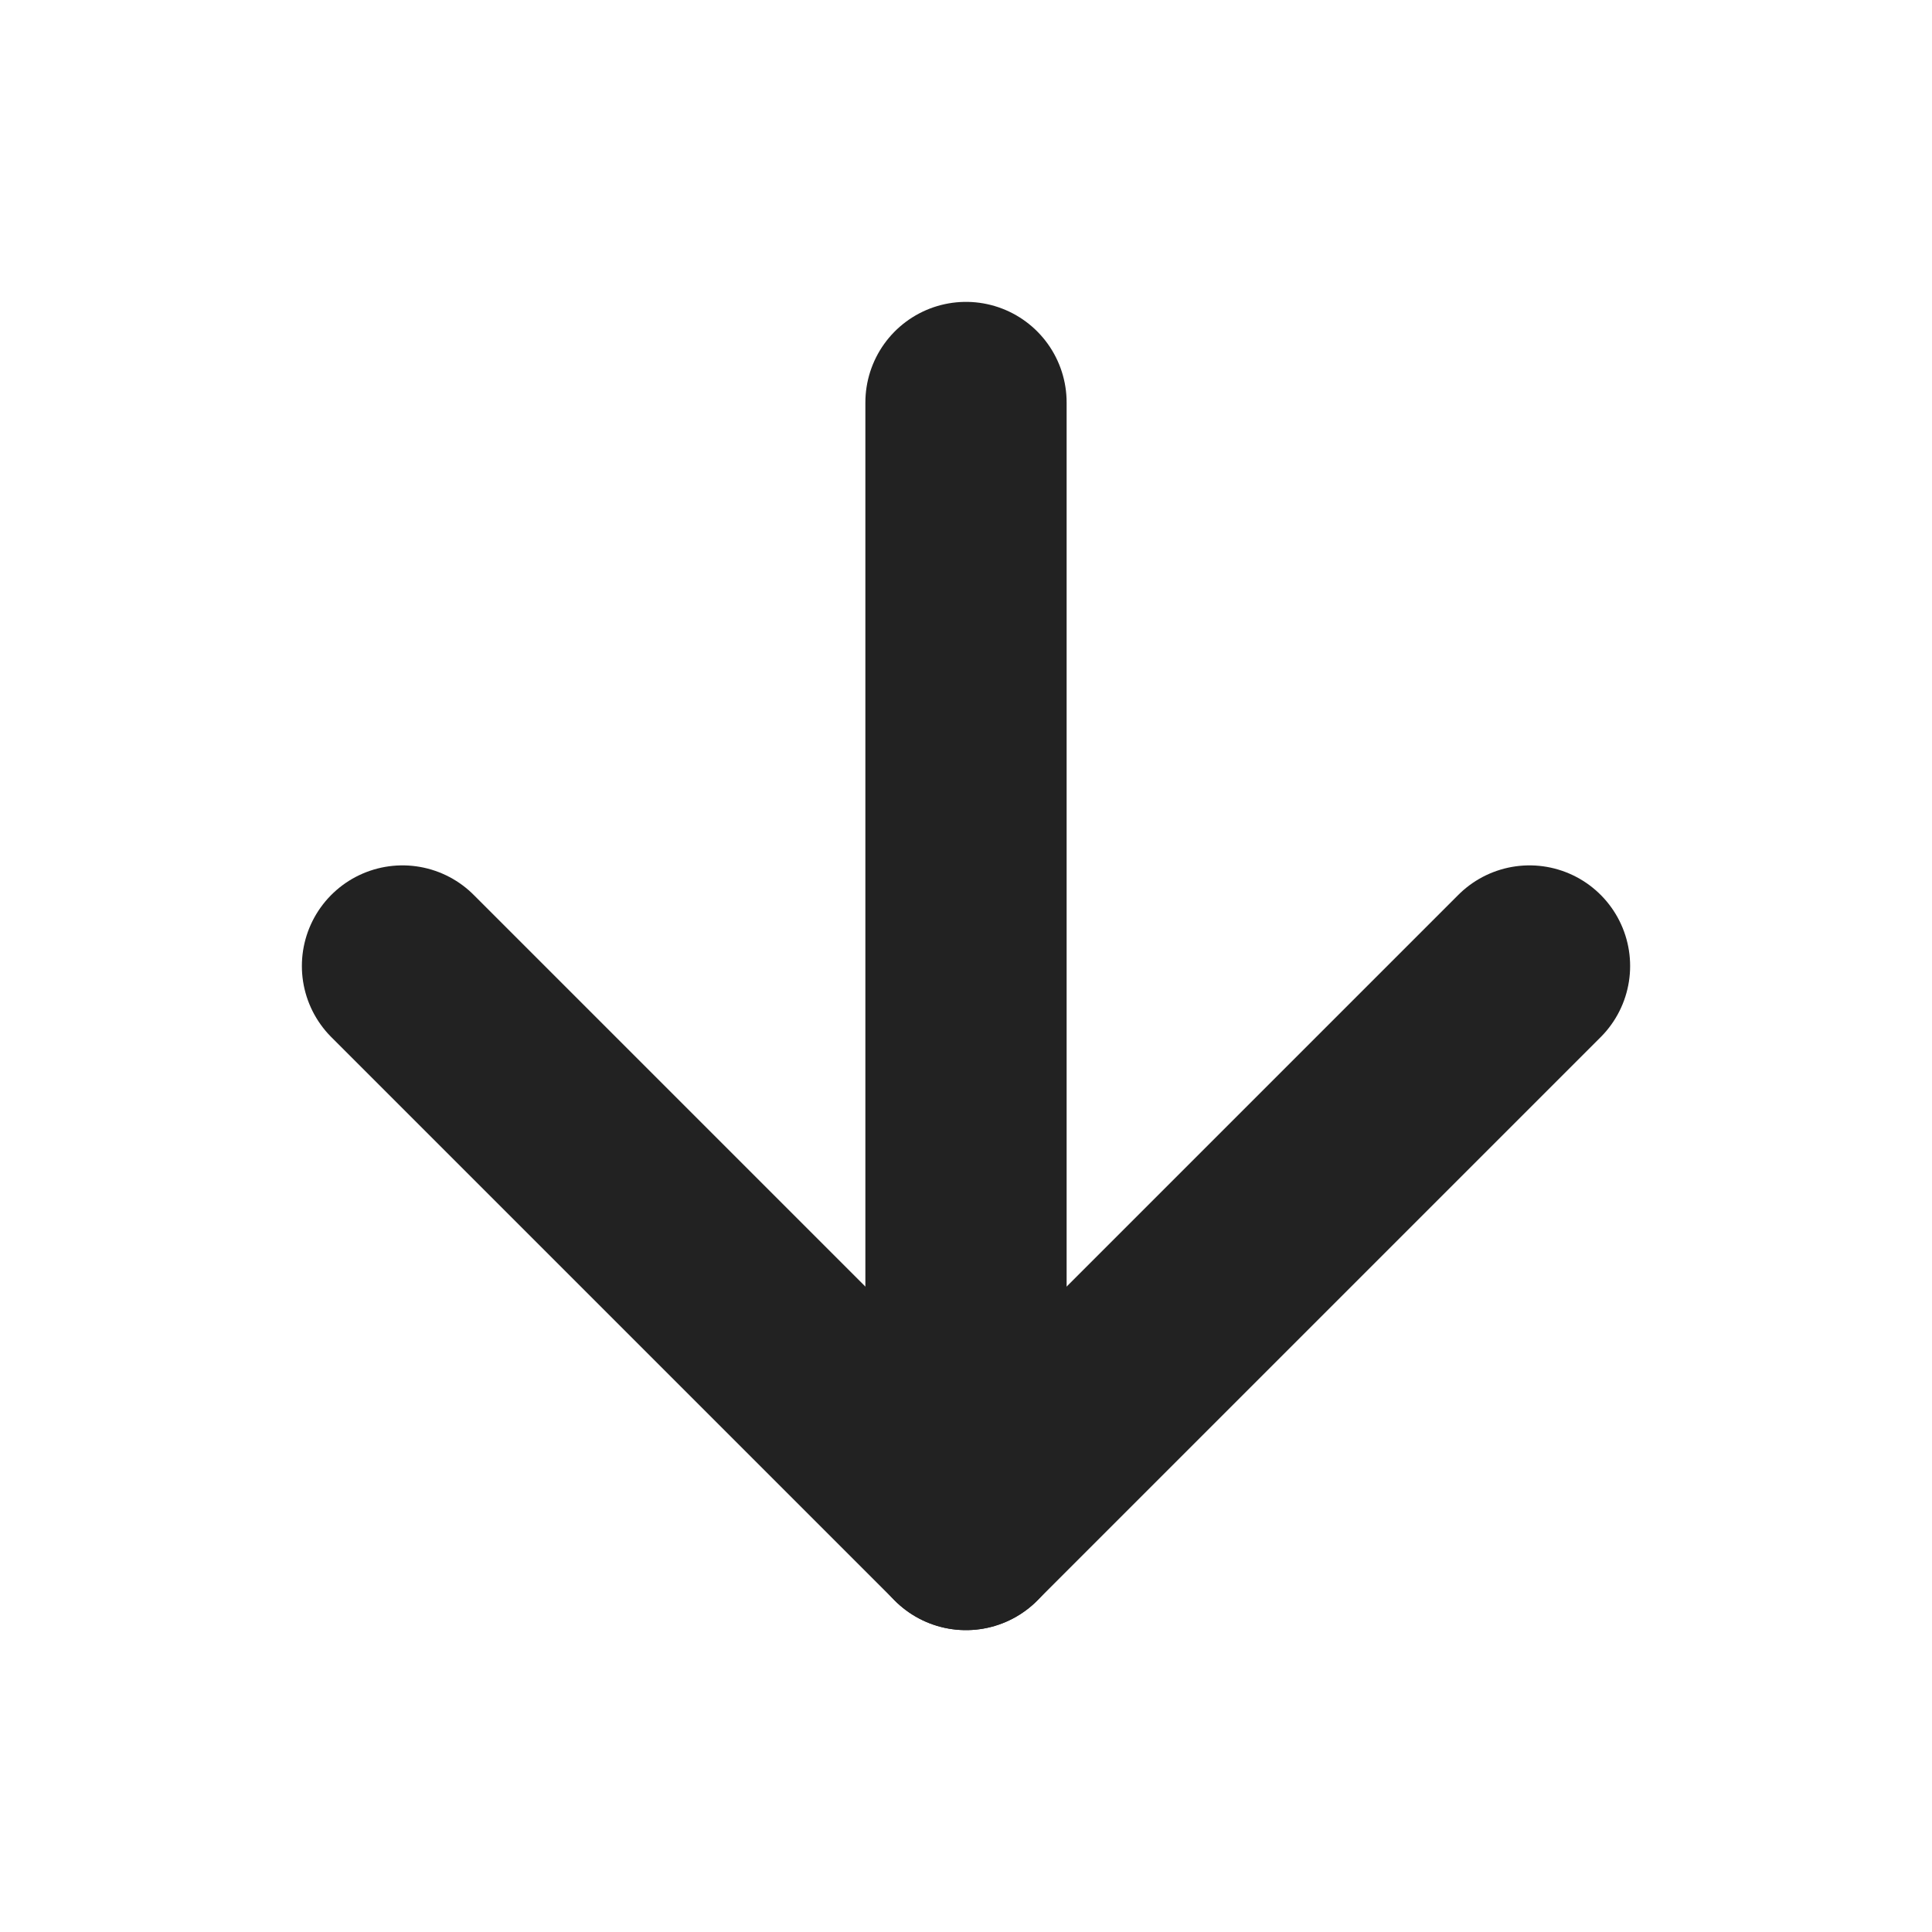
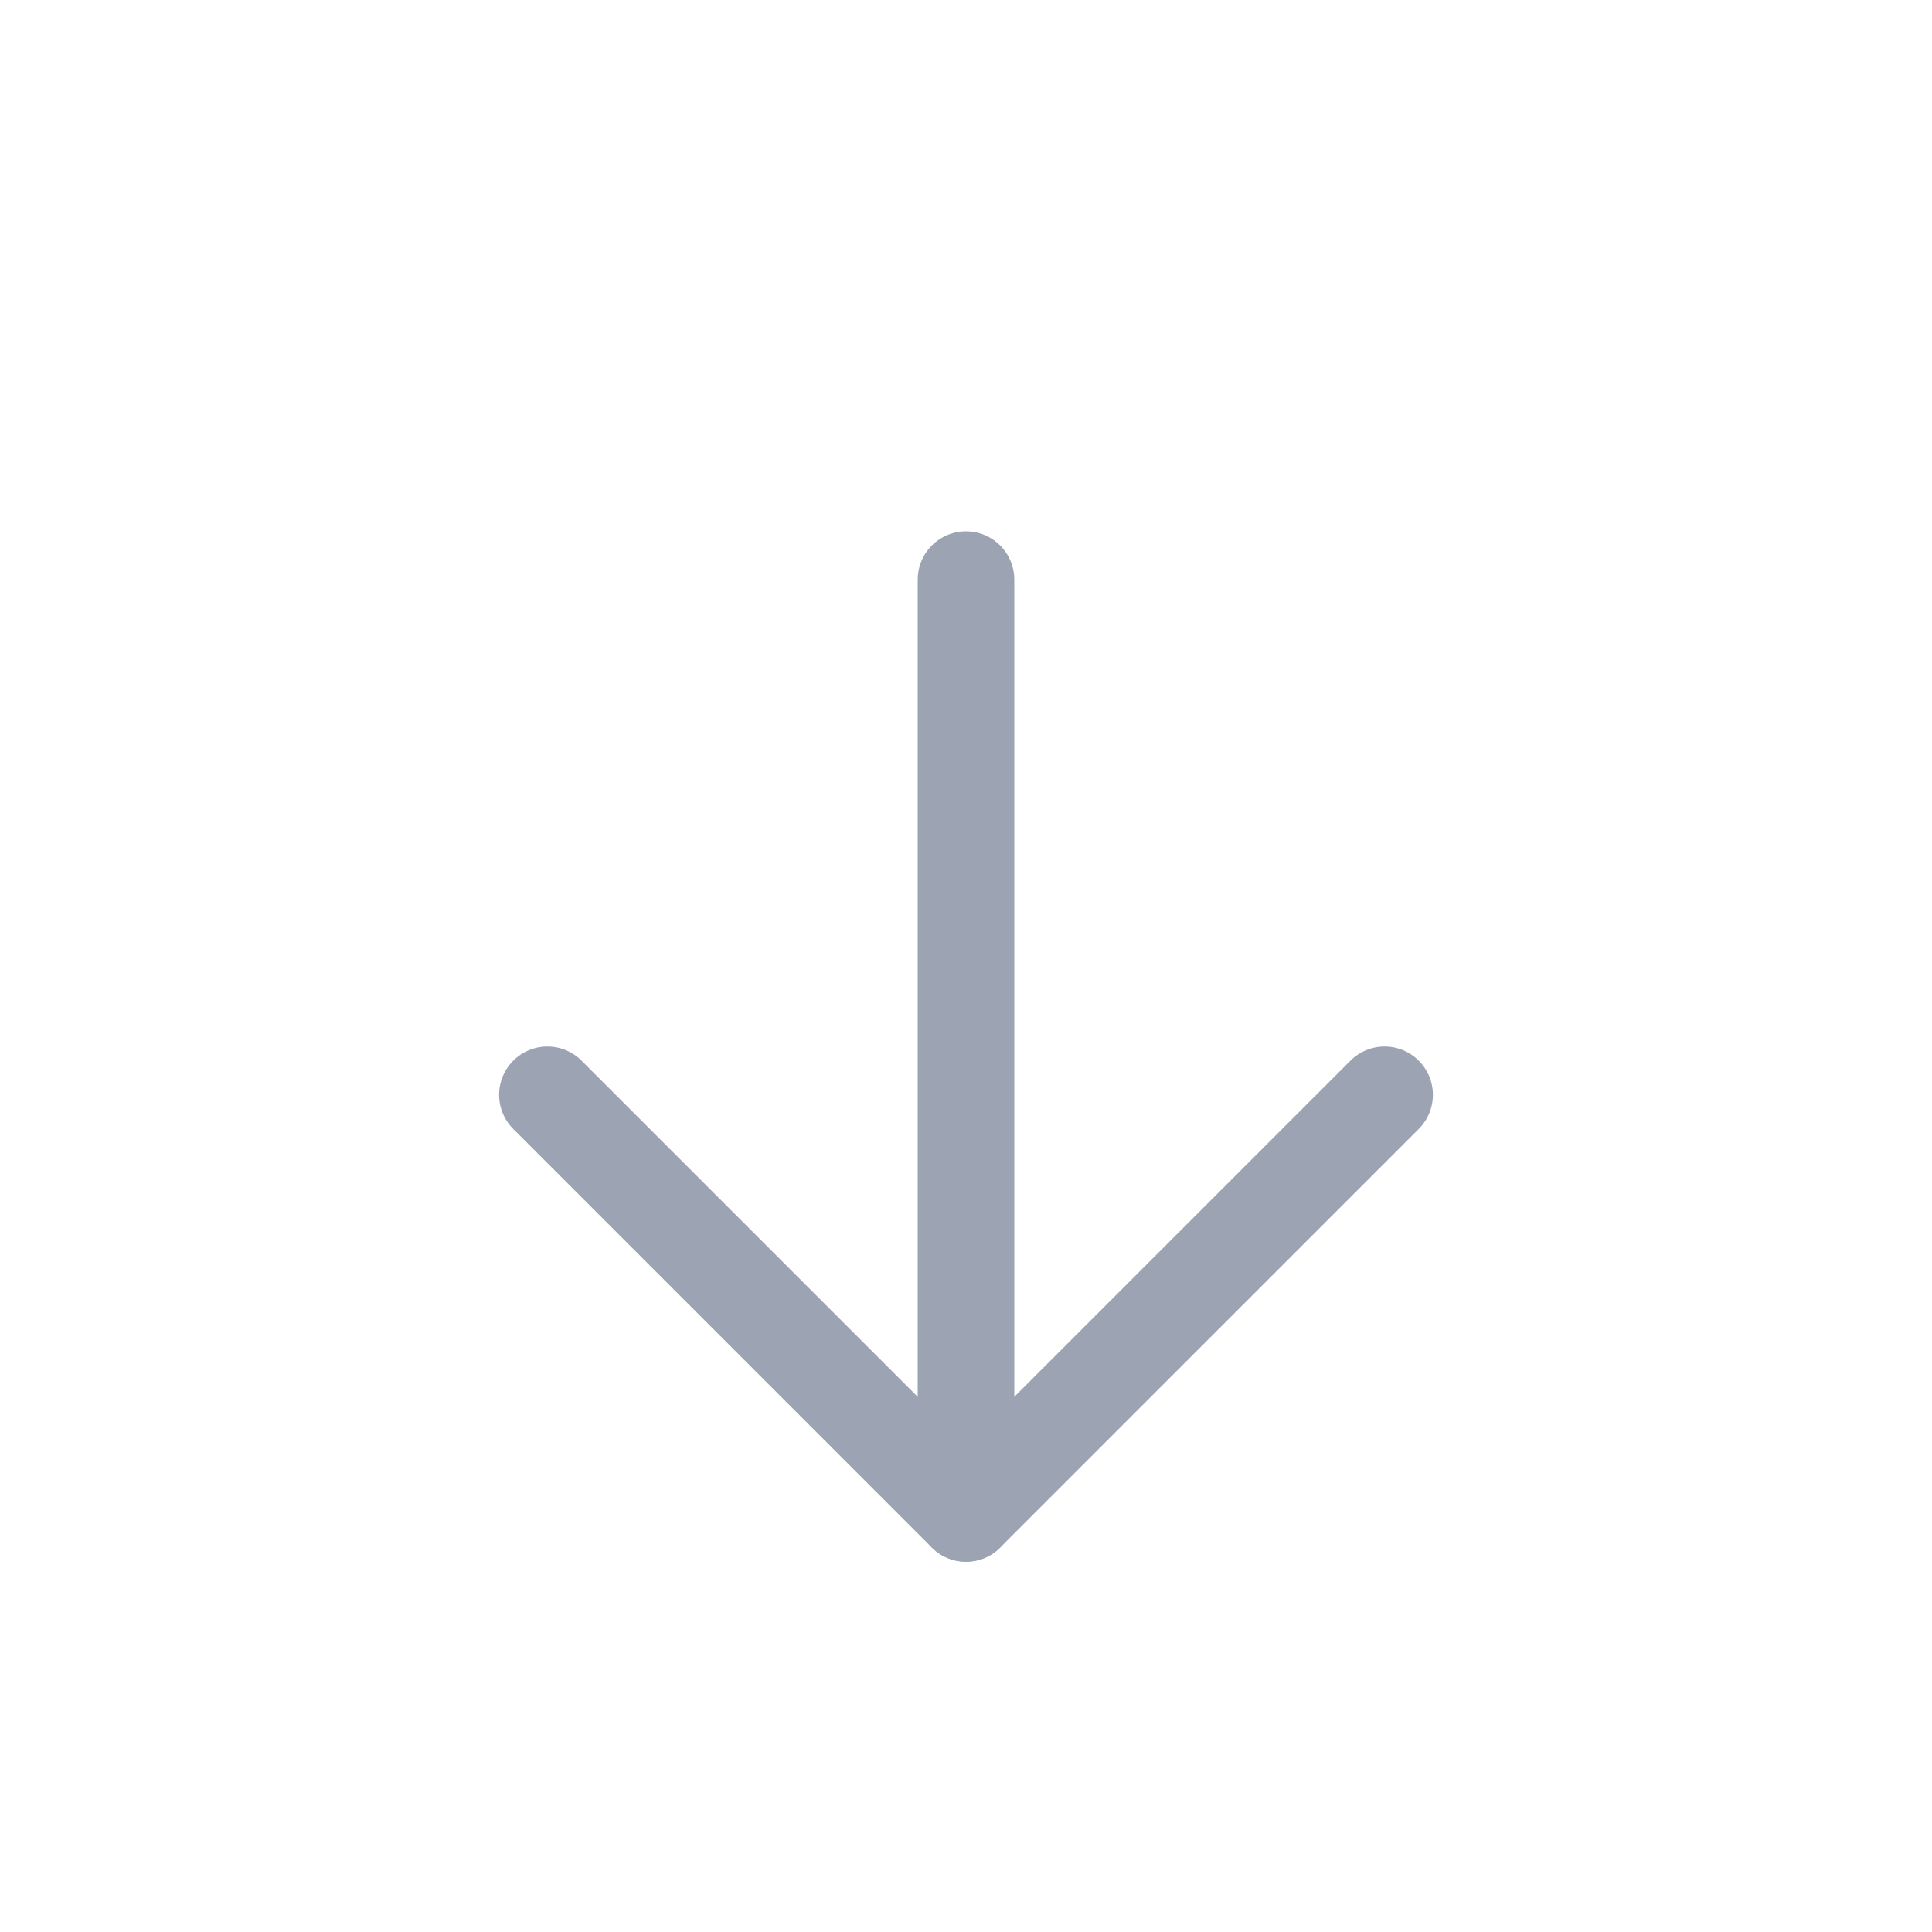
- <svg xmlns="http://www.w3.org/2000/svg" width="60" height="60" viewBox="0 0 24 24" fill="none" stroke="#222222" stroke-width="2.5" stroke-linecap="round" stroke-linejoin="round" class="feather feather-arrow-down">
-   <line x1="12" y1="5" x2="12" y2="19" />
-   <polyline points="19 12 12 19 5 12" />
+ <svg xmlns="http://www.w3.org/2000/svg" width="60" height="60" viewBox="0 0 60 60" fill="none">
+   <path d="M30 18V47" stroke="#9CA4B3" stroke-width="3" stroke-linecap="round" stroke-linejoin="round" />
+   <path d="M43 34L30 47L17 34" stroke="#9CA4B3" stroke-width="3" stroke-linecap="round" stroke-linejoin="round" />
</svg>
